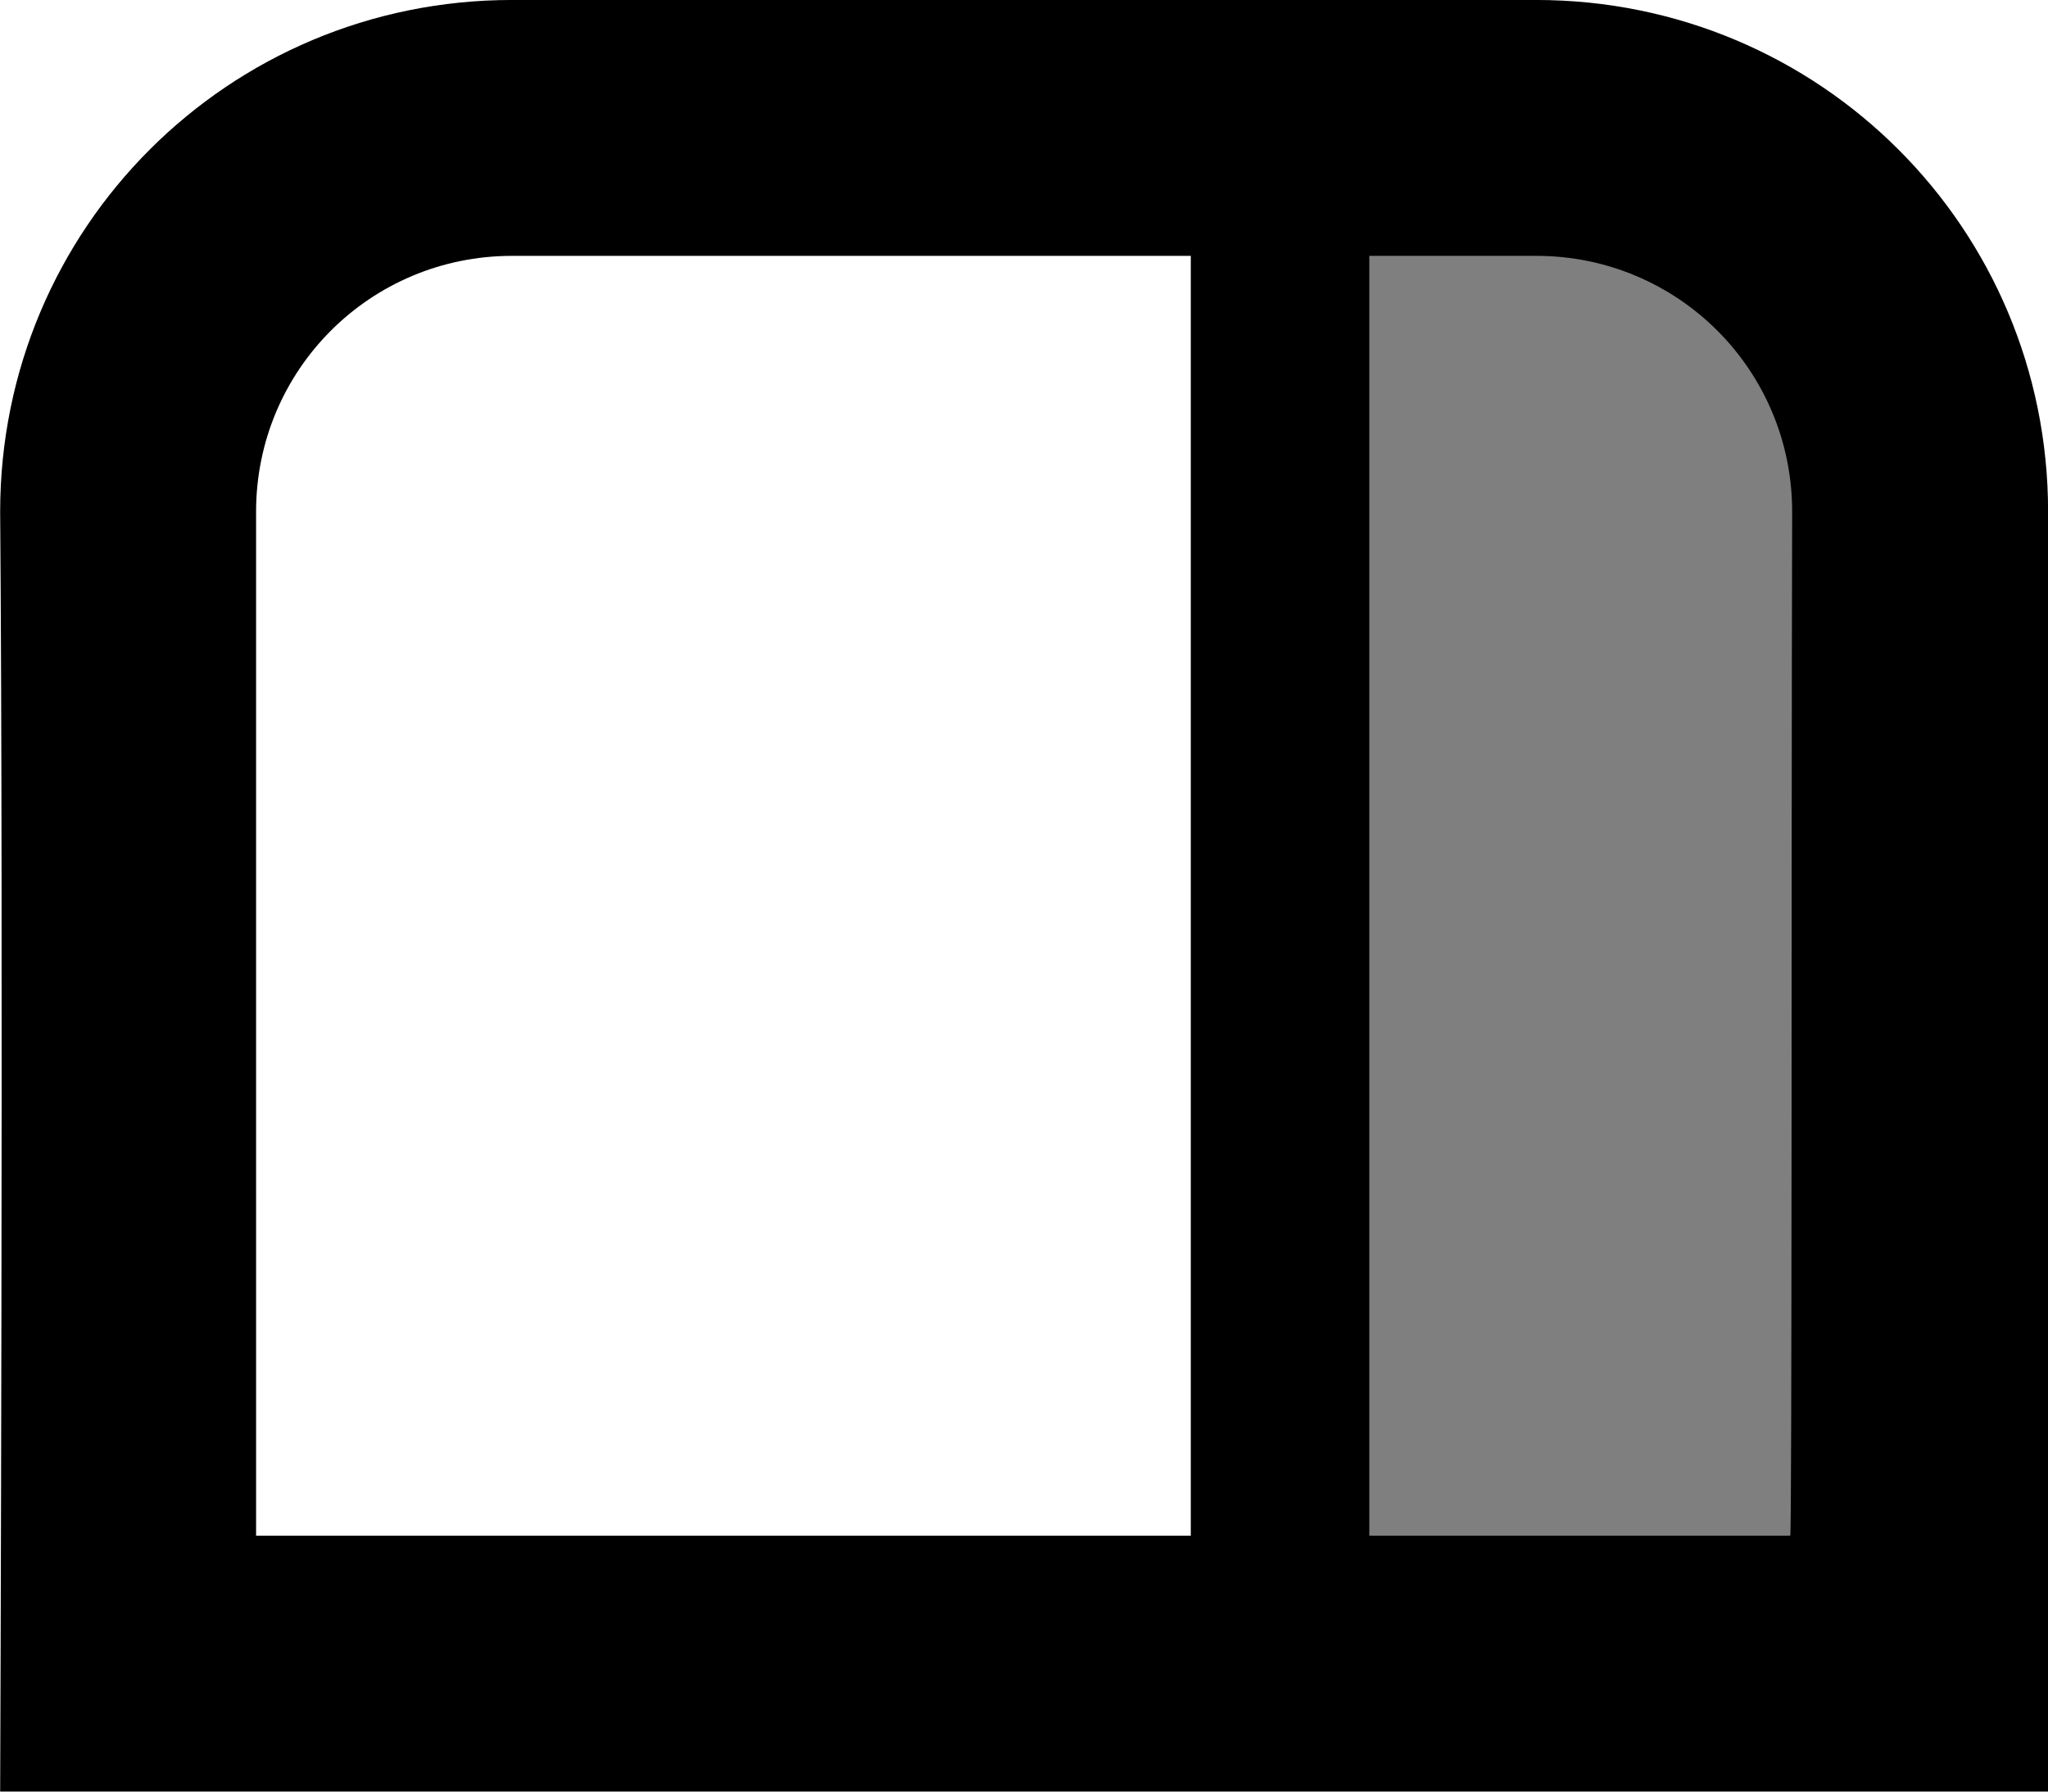
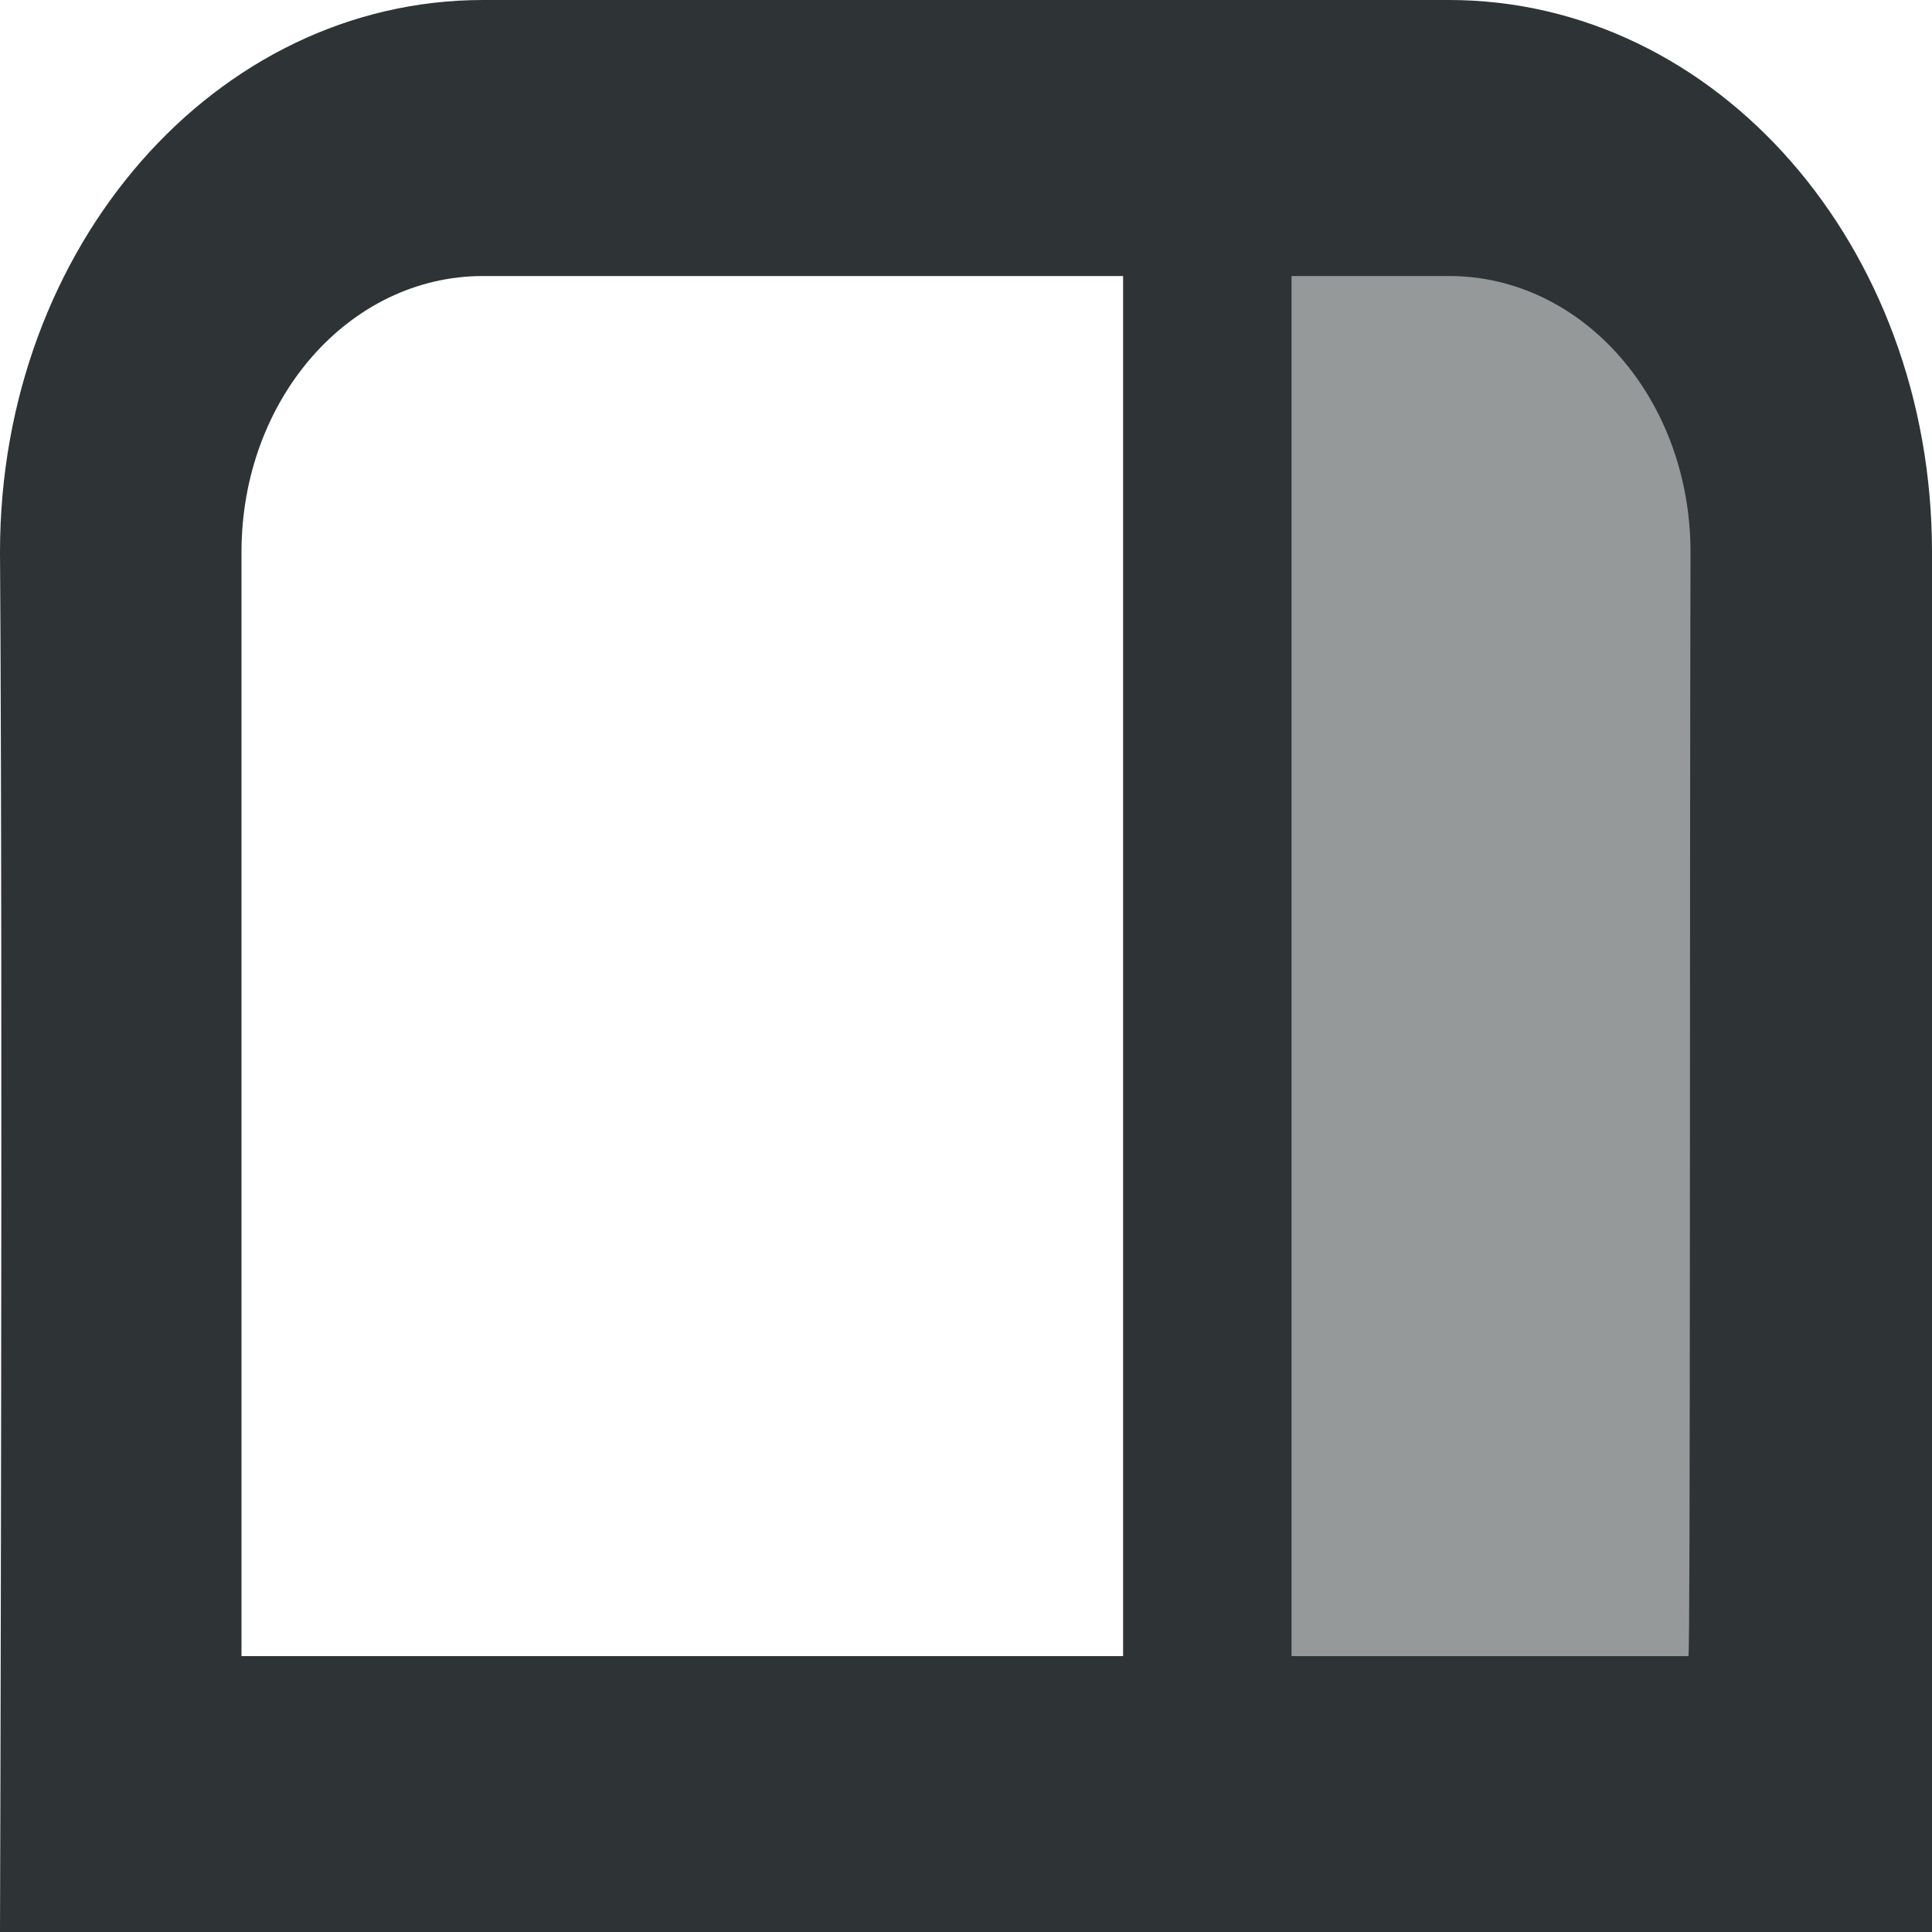
- <svg xmlns="http://www.w3.org/2000/svg" width="16" height="14" viewBox="0 0 4.233 3.704" version="1.1" id="svg4268">
-   <defs id="defs4262" />
-   <g id="view-editor" style="display:inline" transform="translate(-35.71875,4.497949)">
-     <path style="color:#000000;fill:#000000;fill-opacity:0.5;stroke-width:0.37;-inkscape-stroke:none" d="m 38.894,-4.233 h 0.265 c 0.293,0 0.529,0.236 0.529,0.529 v 2.117 c 0,0.293 -0.236,0.529 -0.529,0.529 h -0.265 c -0.293,0 -0.529,-0.236 -0.529,-0.529 v -2.117 c 0,-0.293 0.236,-0.529 0.529,-0.529 z" id="rect1195" />
-     <path style="color:#000000;fill:#000000;stroke-width:0.529;stroke-linecap:round;stroke-linejoin:round;-inkscape-stroke:none" d="m 36.777,-4.498 c -0.586,0 -1.058,0.472 -1.058,1.058 0.007,0.868 -10e-7,2.646 -10e-7,2.646 h 4.233 c 3e-6,-0.887 2e-6,-1.67 2e-6,-2.646 0,-0.586 -0.472,-1.058 -1.058,-1.058 z m 0,0.529 h 2.117 c 0.293,0 0.529,0.236 0.529,0.529 -0.002,0.706 -1e-6,2.117 -0.004,2.117 l -3.171,3.21e-5 c 0,0 -2.2e-5,-1.382 -2.2e-5,-2.117 0,-0.293 0.236,-0.529 0.529,-0.529 z" id="rect1037-3" />
-     <path style="color:#000000;fill:#000000;-inkscape-stroke:none" d="m 38.18,-4.232 v 3.174 h 0.369 v -3.174 z" id="path1046-6" />
+ <svg xmlns="http://www.w3.org/2000/svg" width="16px" height="16px" viewBox="0 0 16 16">
+   <g fill="#2e3436">
+     <path d="m 12,1.143 l 1,0 c 1.108,0 2,1.019 2,2.286 l 0,9.143 c 0,1.266 -0.892,2.286 -2,2.286 l -1,0 c -1.108,0 -2,-1.019 -2,-2.286 l 0,-9.143 c 0,-1.266 0.892,-2.286 2,-2.286 z" fill="#2e3436" stroke-width="1.497" fill-opacity="0.5" />
+     <path d="m 4,0 c -2.216,0 -4,2.039 -4,4.571 c 0.025,3.747 -3.77952400754E-06,11.429 -3.77952400754E-06,11.429 l 16,0 c 1.1338572051E-05,-3.832 7.5590480435E-06,-7.212 7.5590480435E-06,-11.429 c 0,-2.533 -1.784,-4.571 -4,-4.571 z m 0,2.286 l 8,0 c 1.108,0 2,1.019 2,2.286 c -0.008,3.048 -3.77952400754E-06,9.143 -0.017,9.143 l -11.983,0 c 0,0 -8.31495283933E-05,-5.97 -8.31495283933E-05,-9.143 c 0,-1.266 0.892,-2.286 2,-2.286 z" fill="#2e3436" stroke-width="2.138" stroke-linecap="round" stroke-linejoin="round" />
+     <path d="m 9.301,1.147 l 0,13.709 l 1.395,0 l 0,-13.709 z" fill="#2e3436" />
  </g>
</svg>
